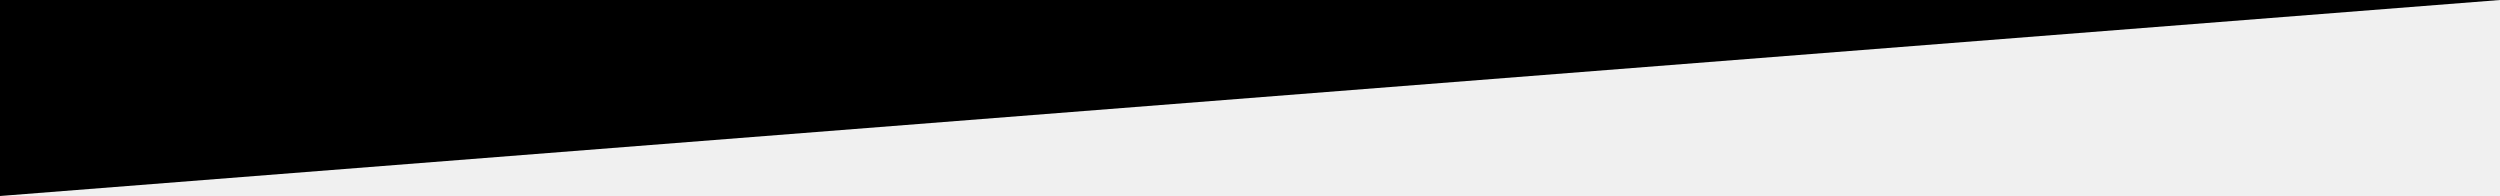
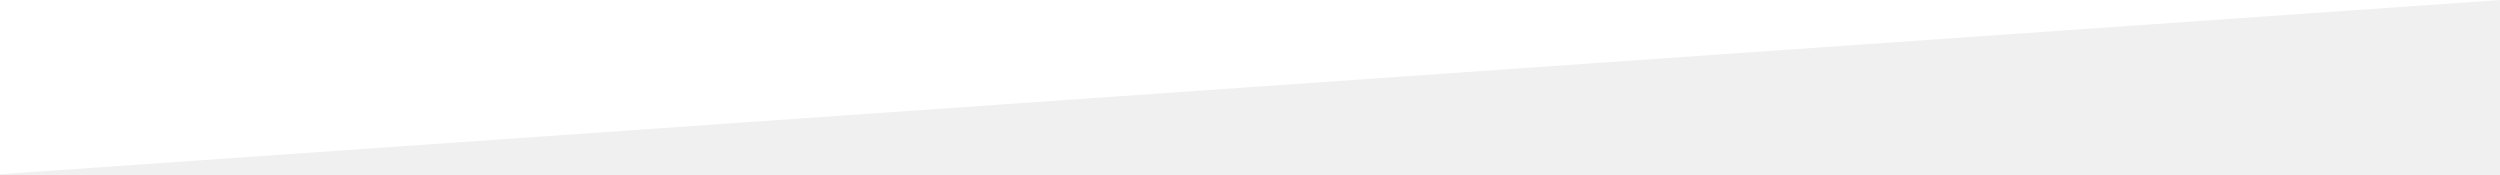
- <svg xmlns="http://www.w3.org/2000/svg" version="1.0" id="Layer_1" x="0px" y="0px" width="1200px" height="94.074px" viewBox="0 0 1200 94.074" enable-background="new 0 0 1200 94.074" xml:space="preserve">
-   <polygon fill="#000000" points="1200,0 0,0 0,94.074 " />
+ <svg xmlns="http://www.w3.org/2000/svg" version="1.0" id="Layer_1" x="0px" y="0px" width="2700px" height="188.148px" viewBox="0 0 2700 188.148" enable-background="new 0 0 2700 188.148" xml:space="preserve">
+   <polygon fill="#ffffff" points="2700,0 0,0 0,188.148 " />
</svg>
